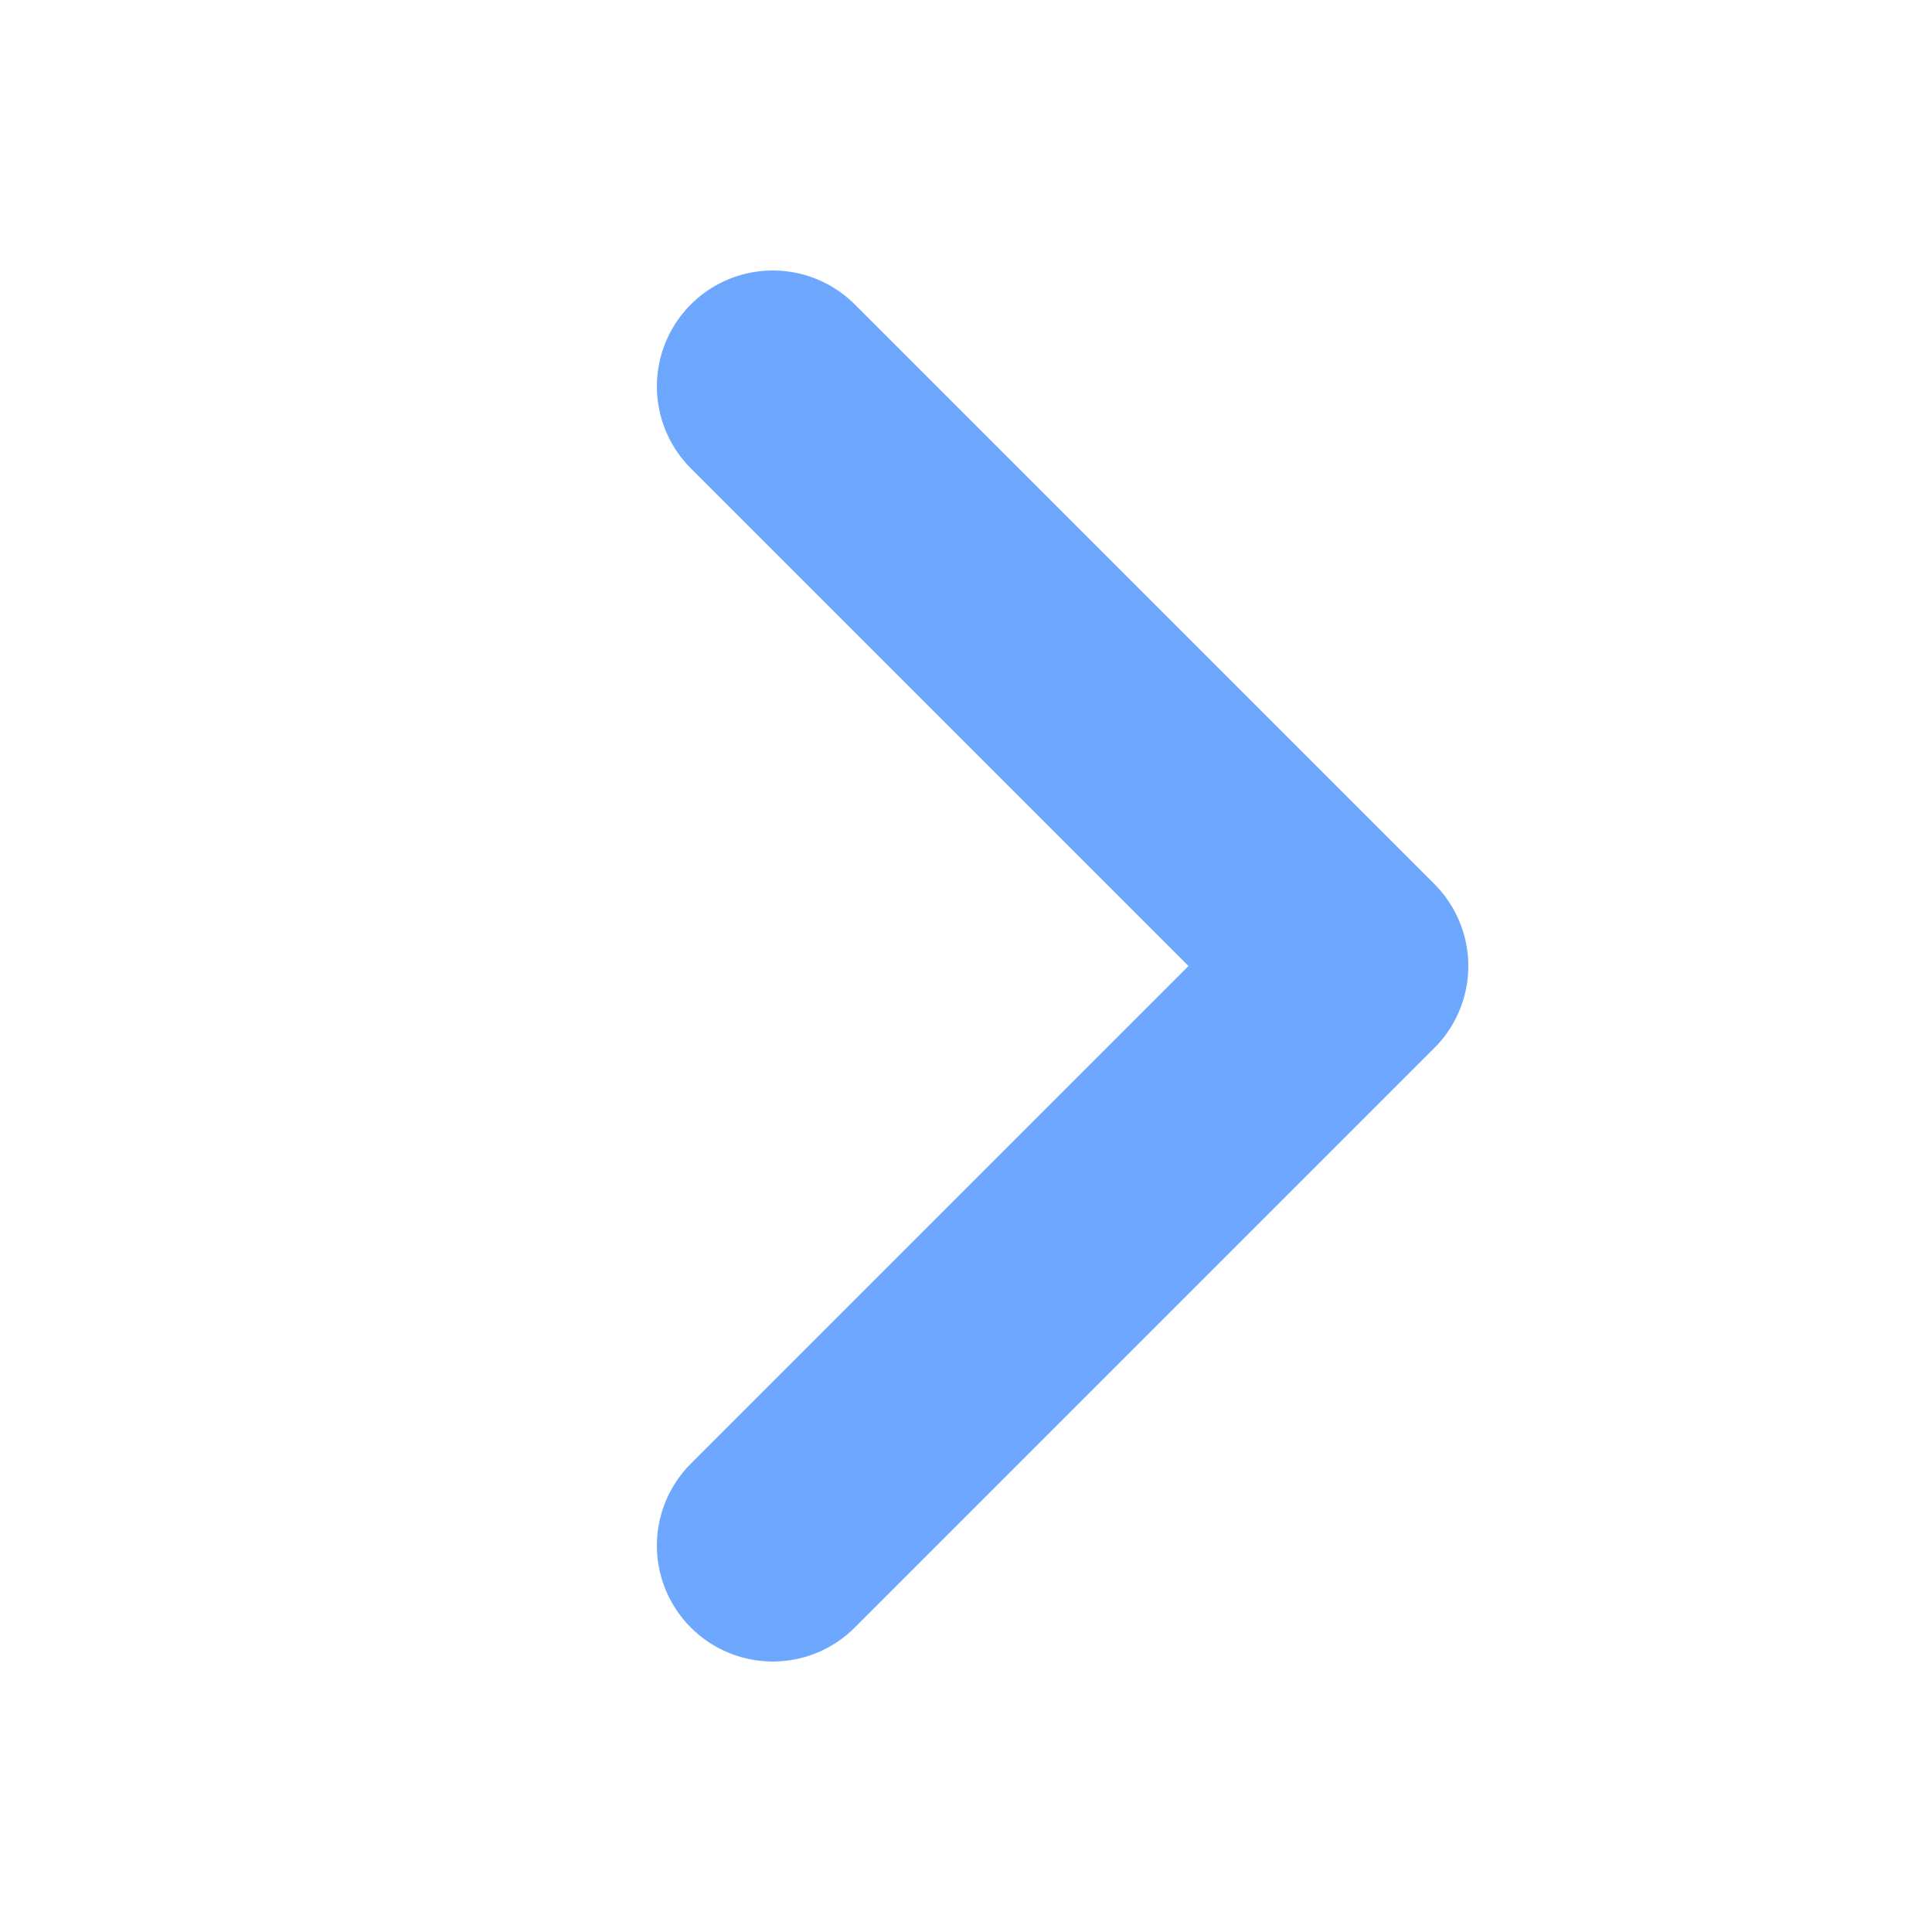
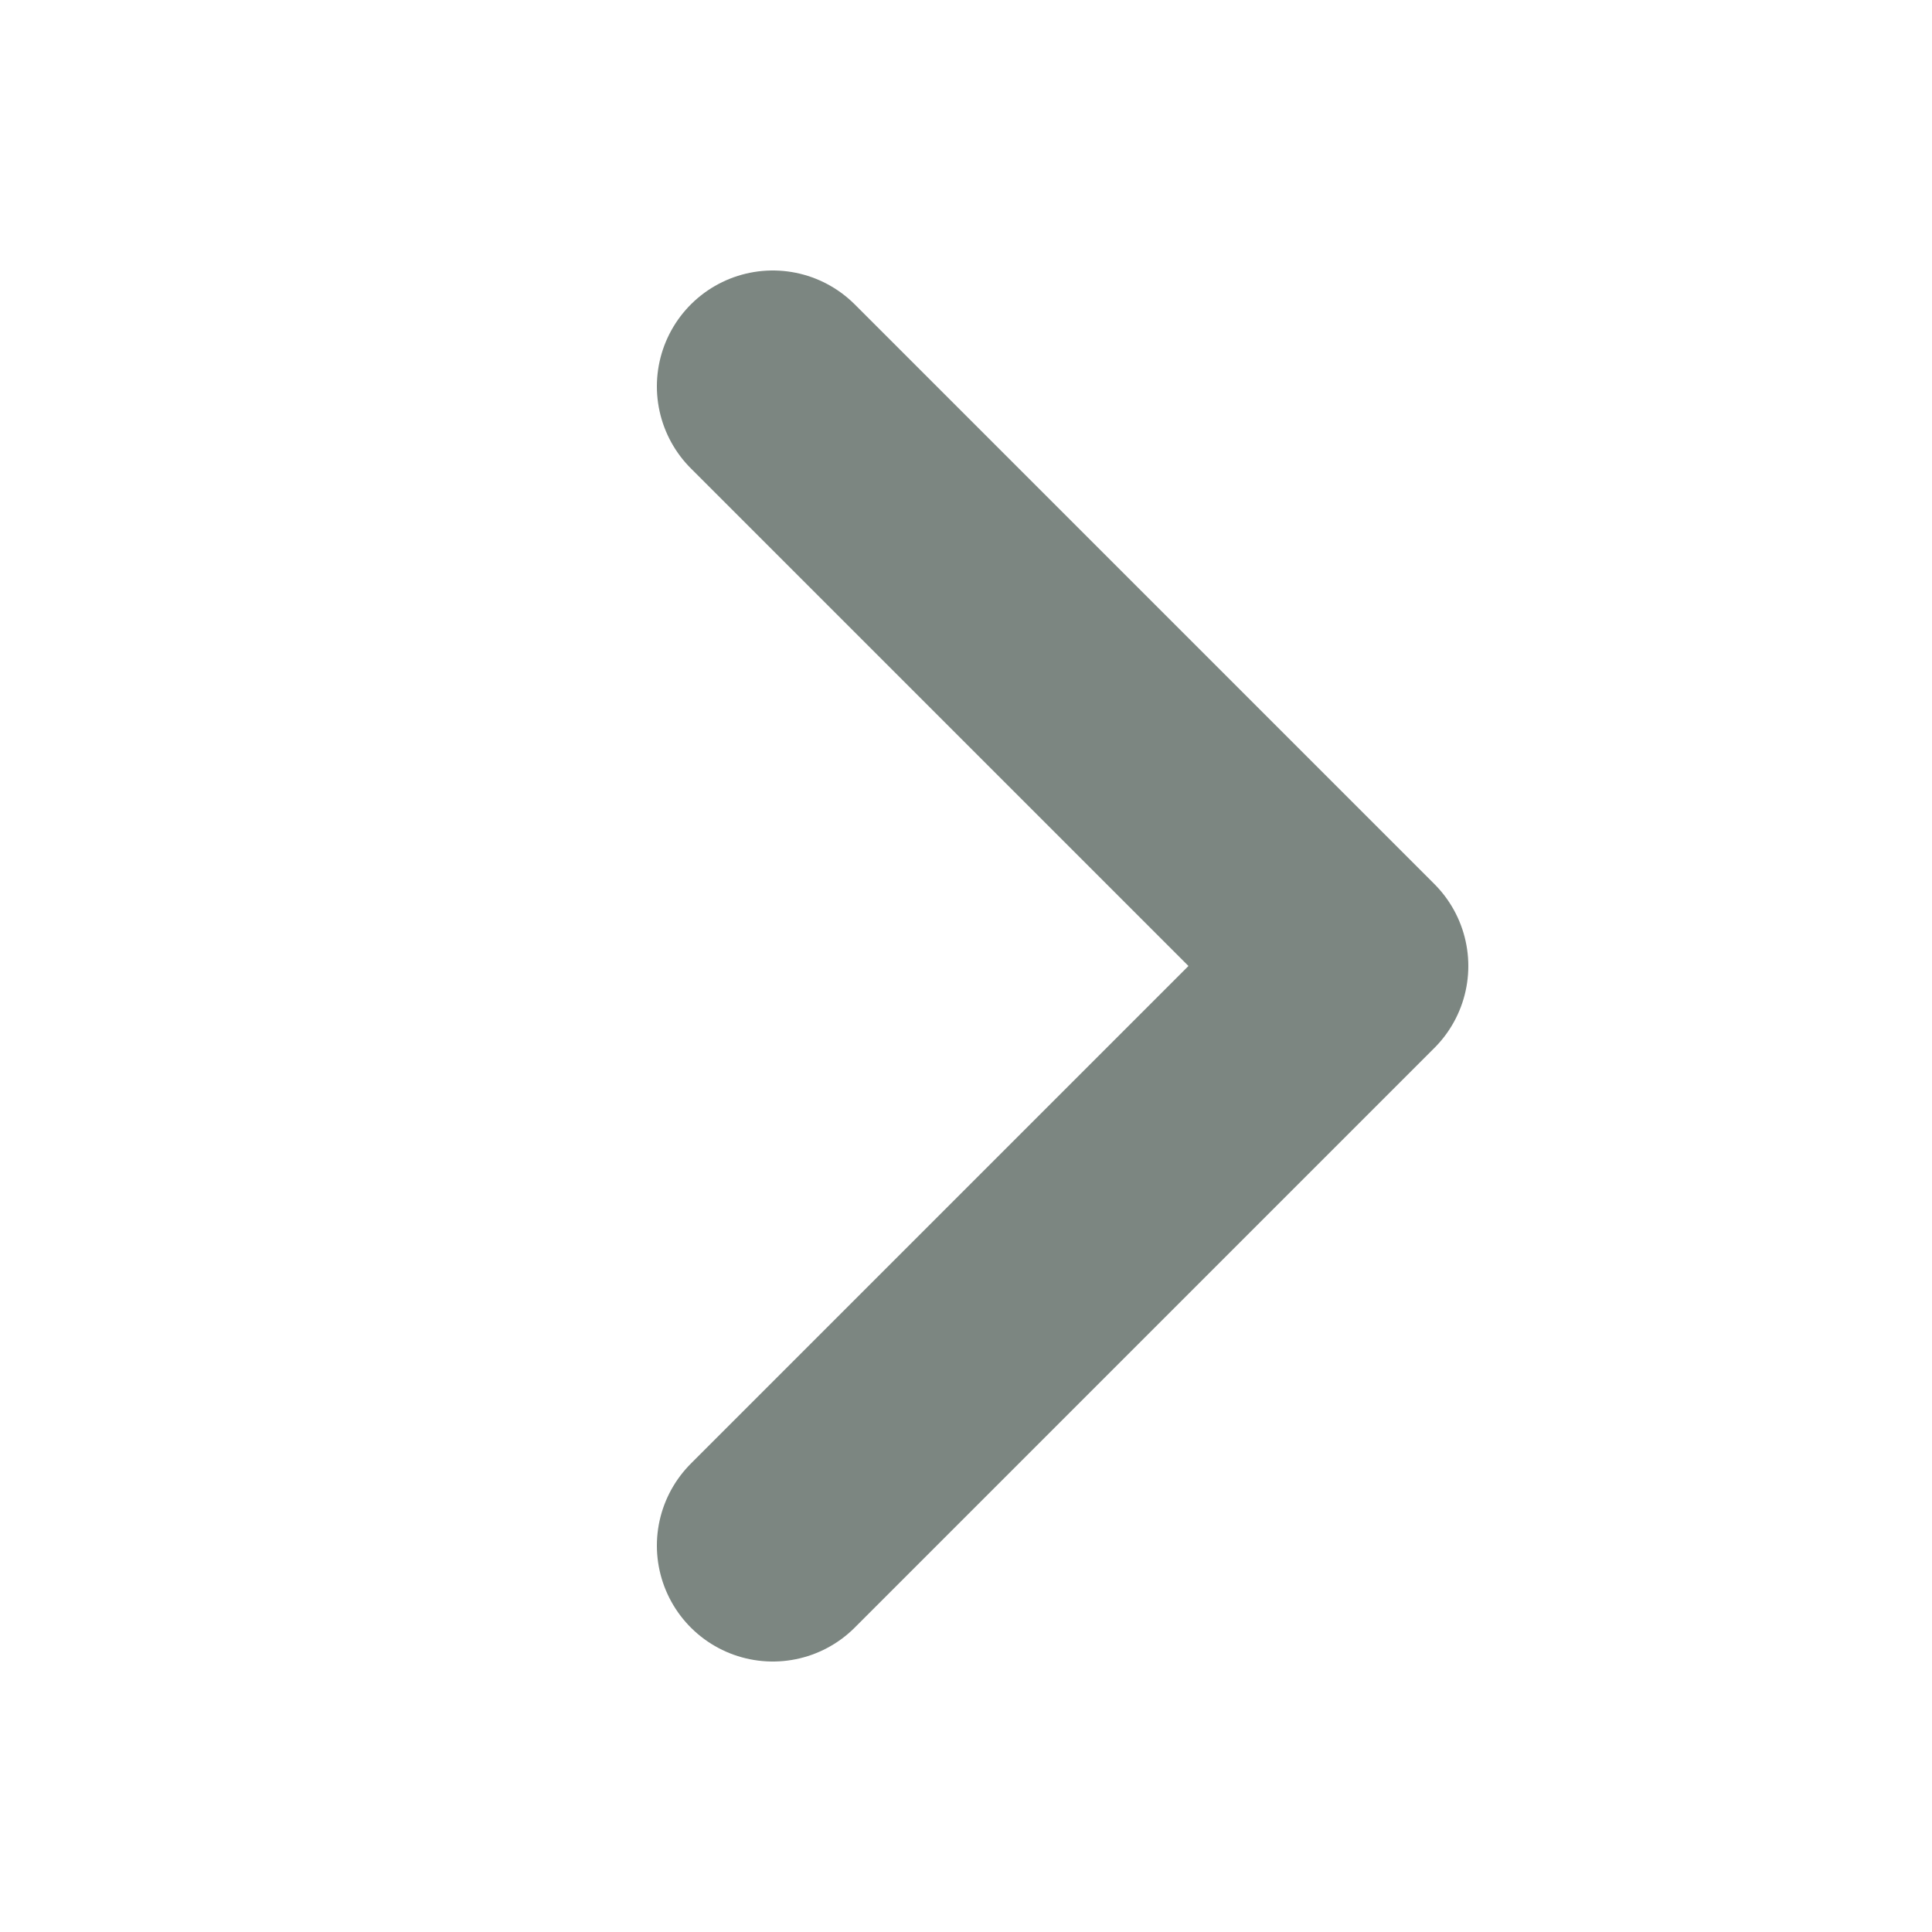
<svg xmlns="http://www.w3.org/2000/svg" width="15" height="15" viewBox="0 0 15 15">
-   <path d="M6 3 L10.5 7.5 L6 12" fill="none" stroke="#6EA8FE" stroke-width="1.8" stroke-linecap="round" stroke-linejoin="round" />
+   <path d="M6 3 L10.5 7.5 L6 12" fill="none" stroke="#7C8681" stroke-width="1.8" stroke-linecap="round" stroke-linejoin="round" />
</svg>
